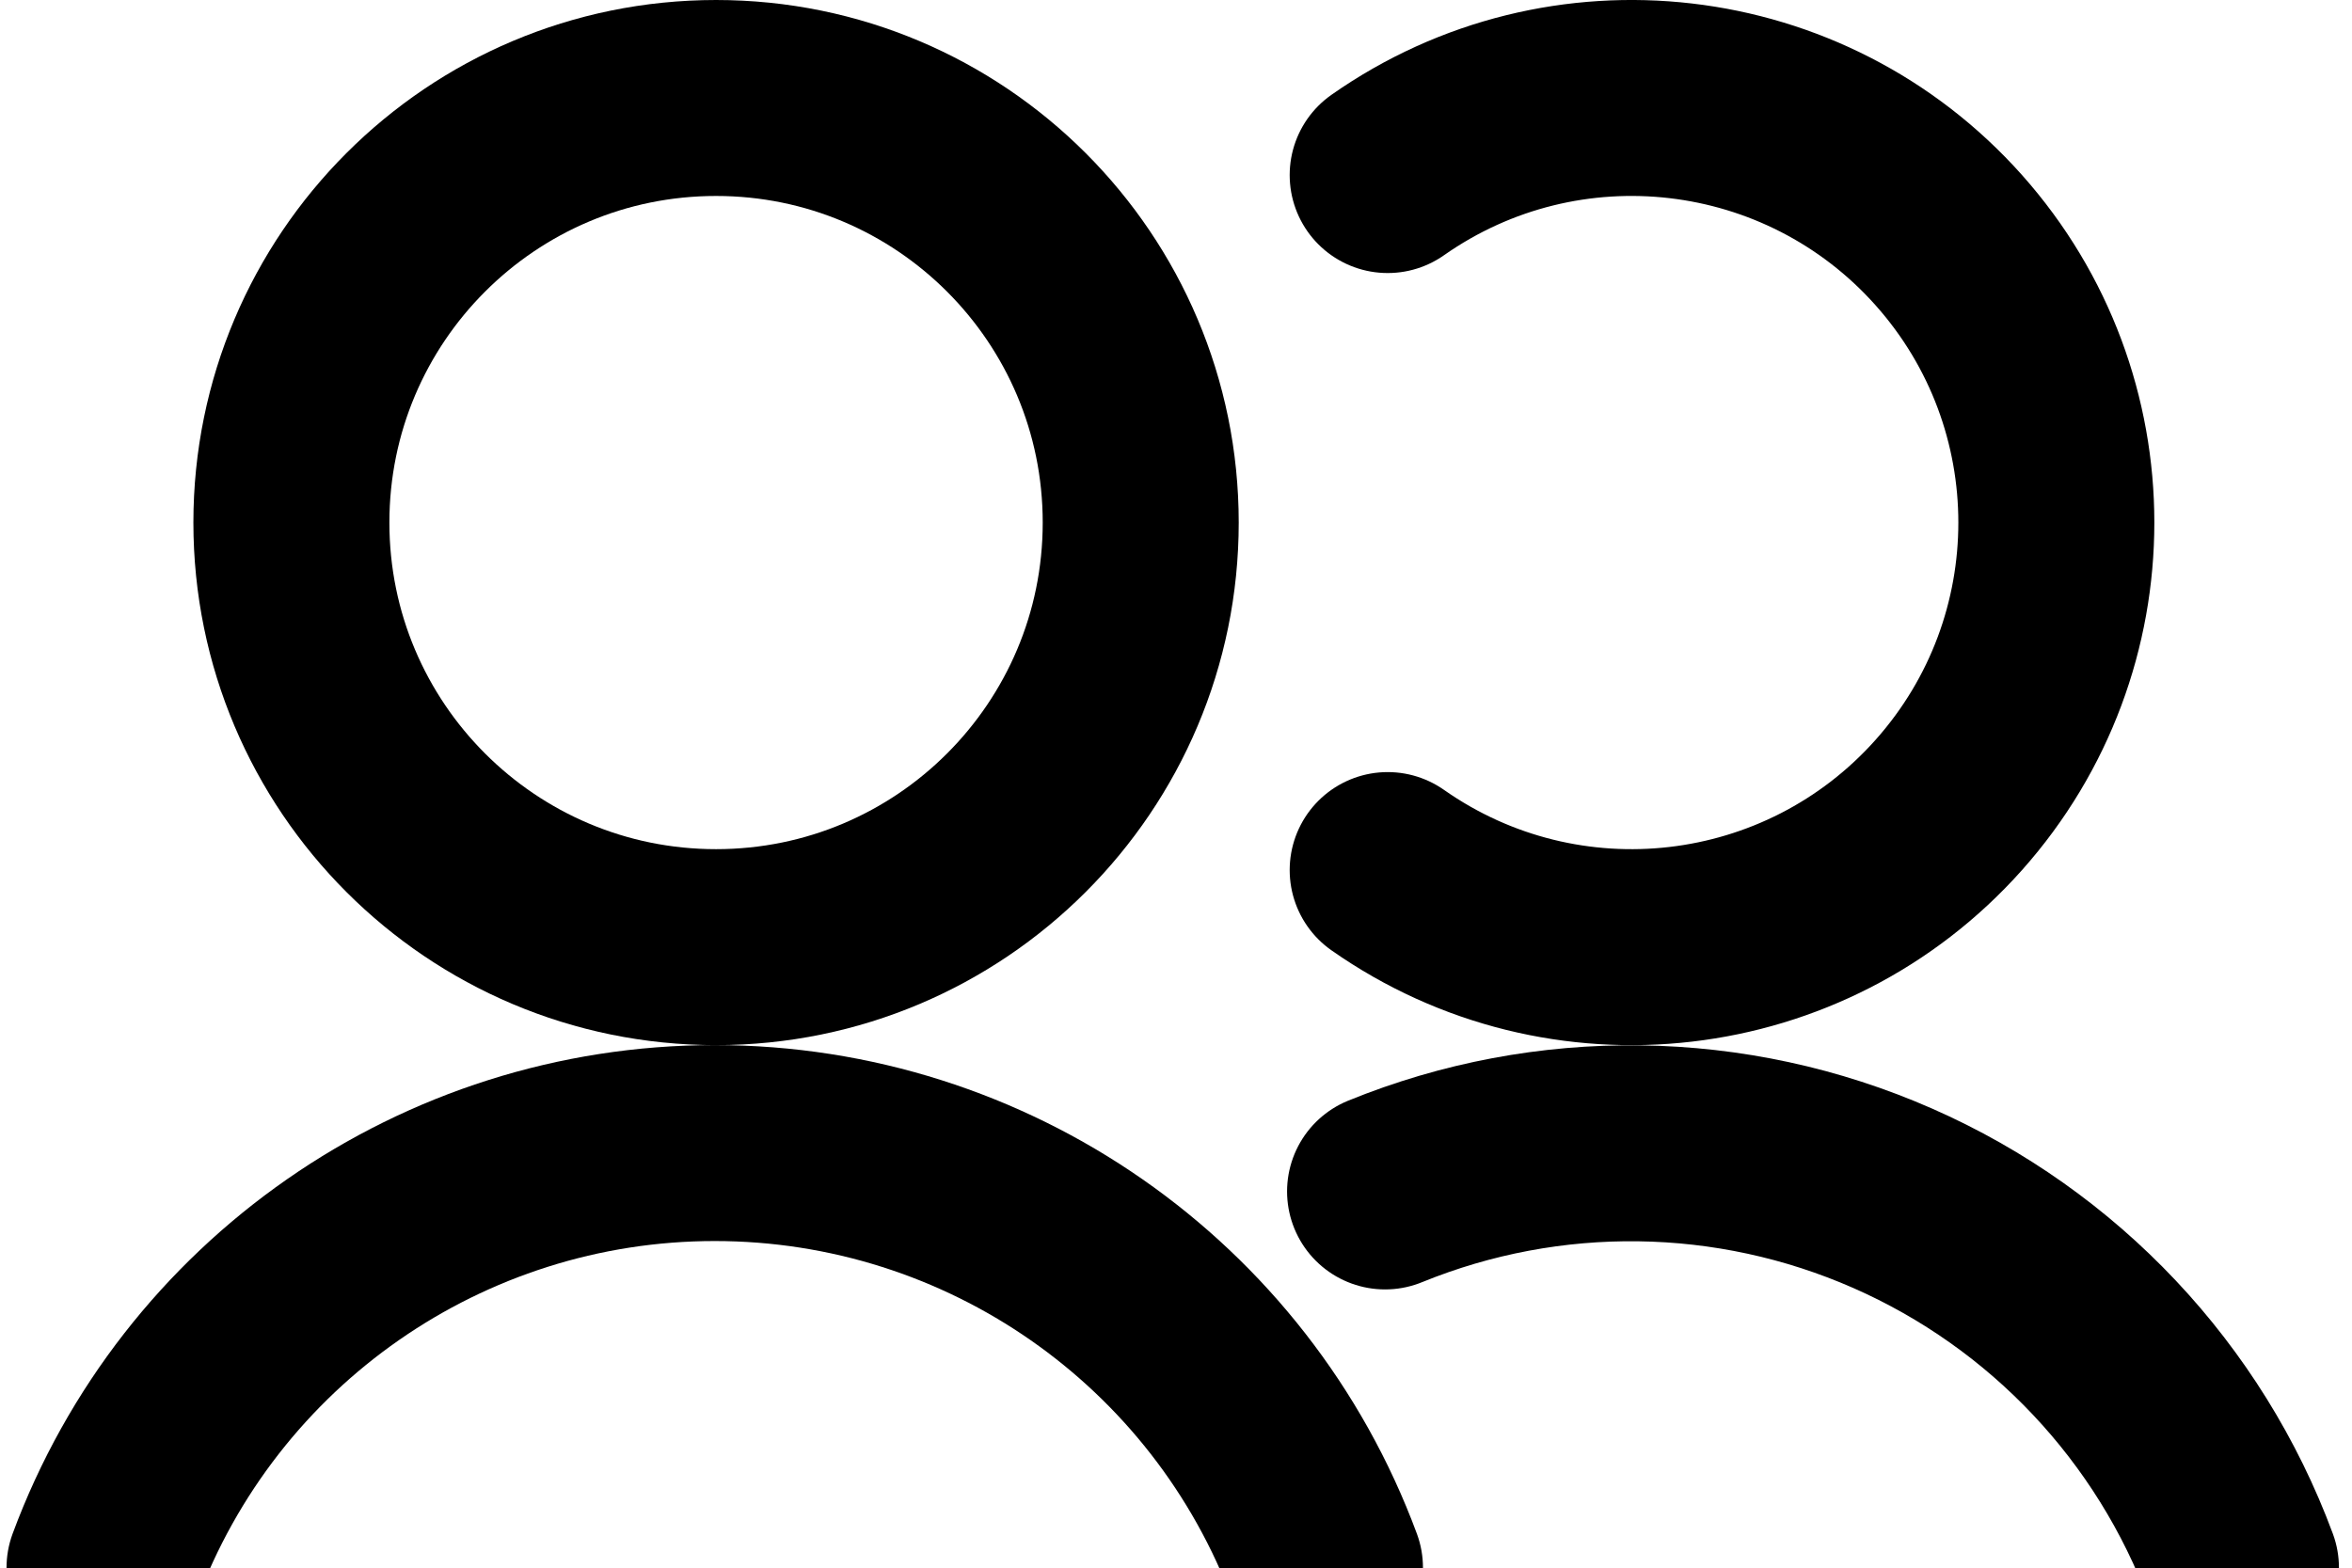
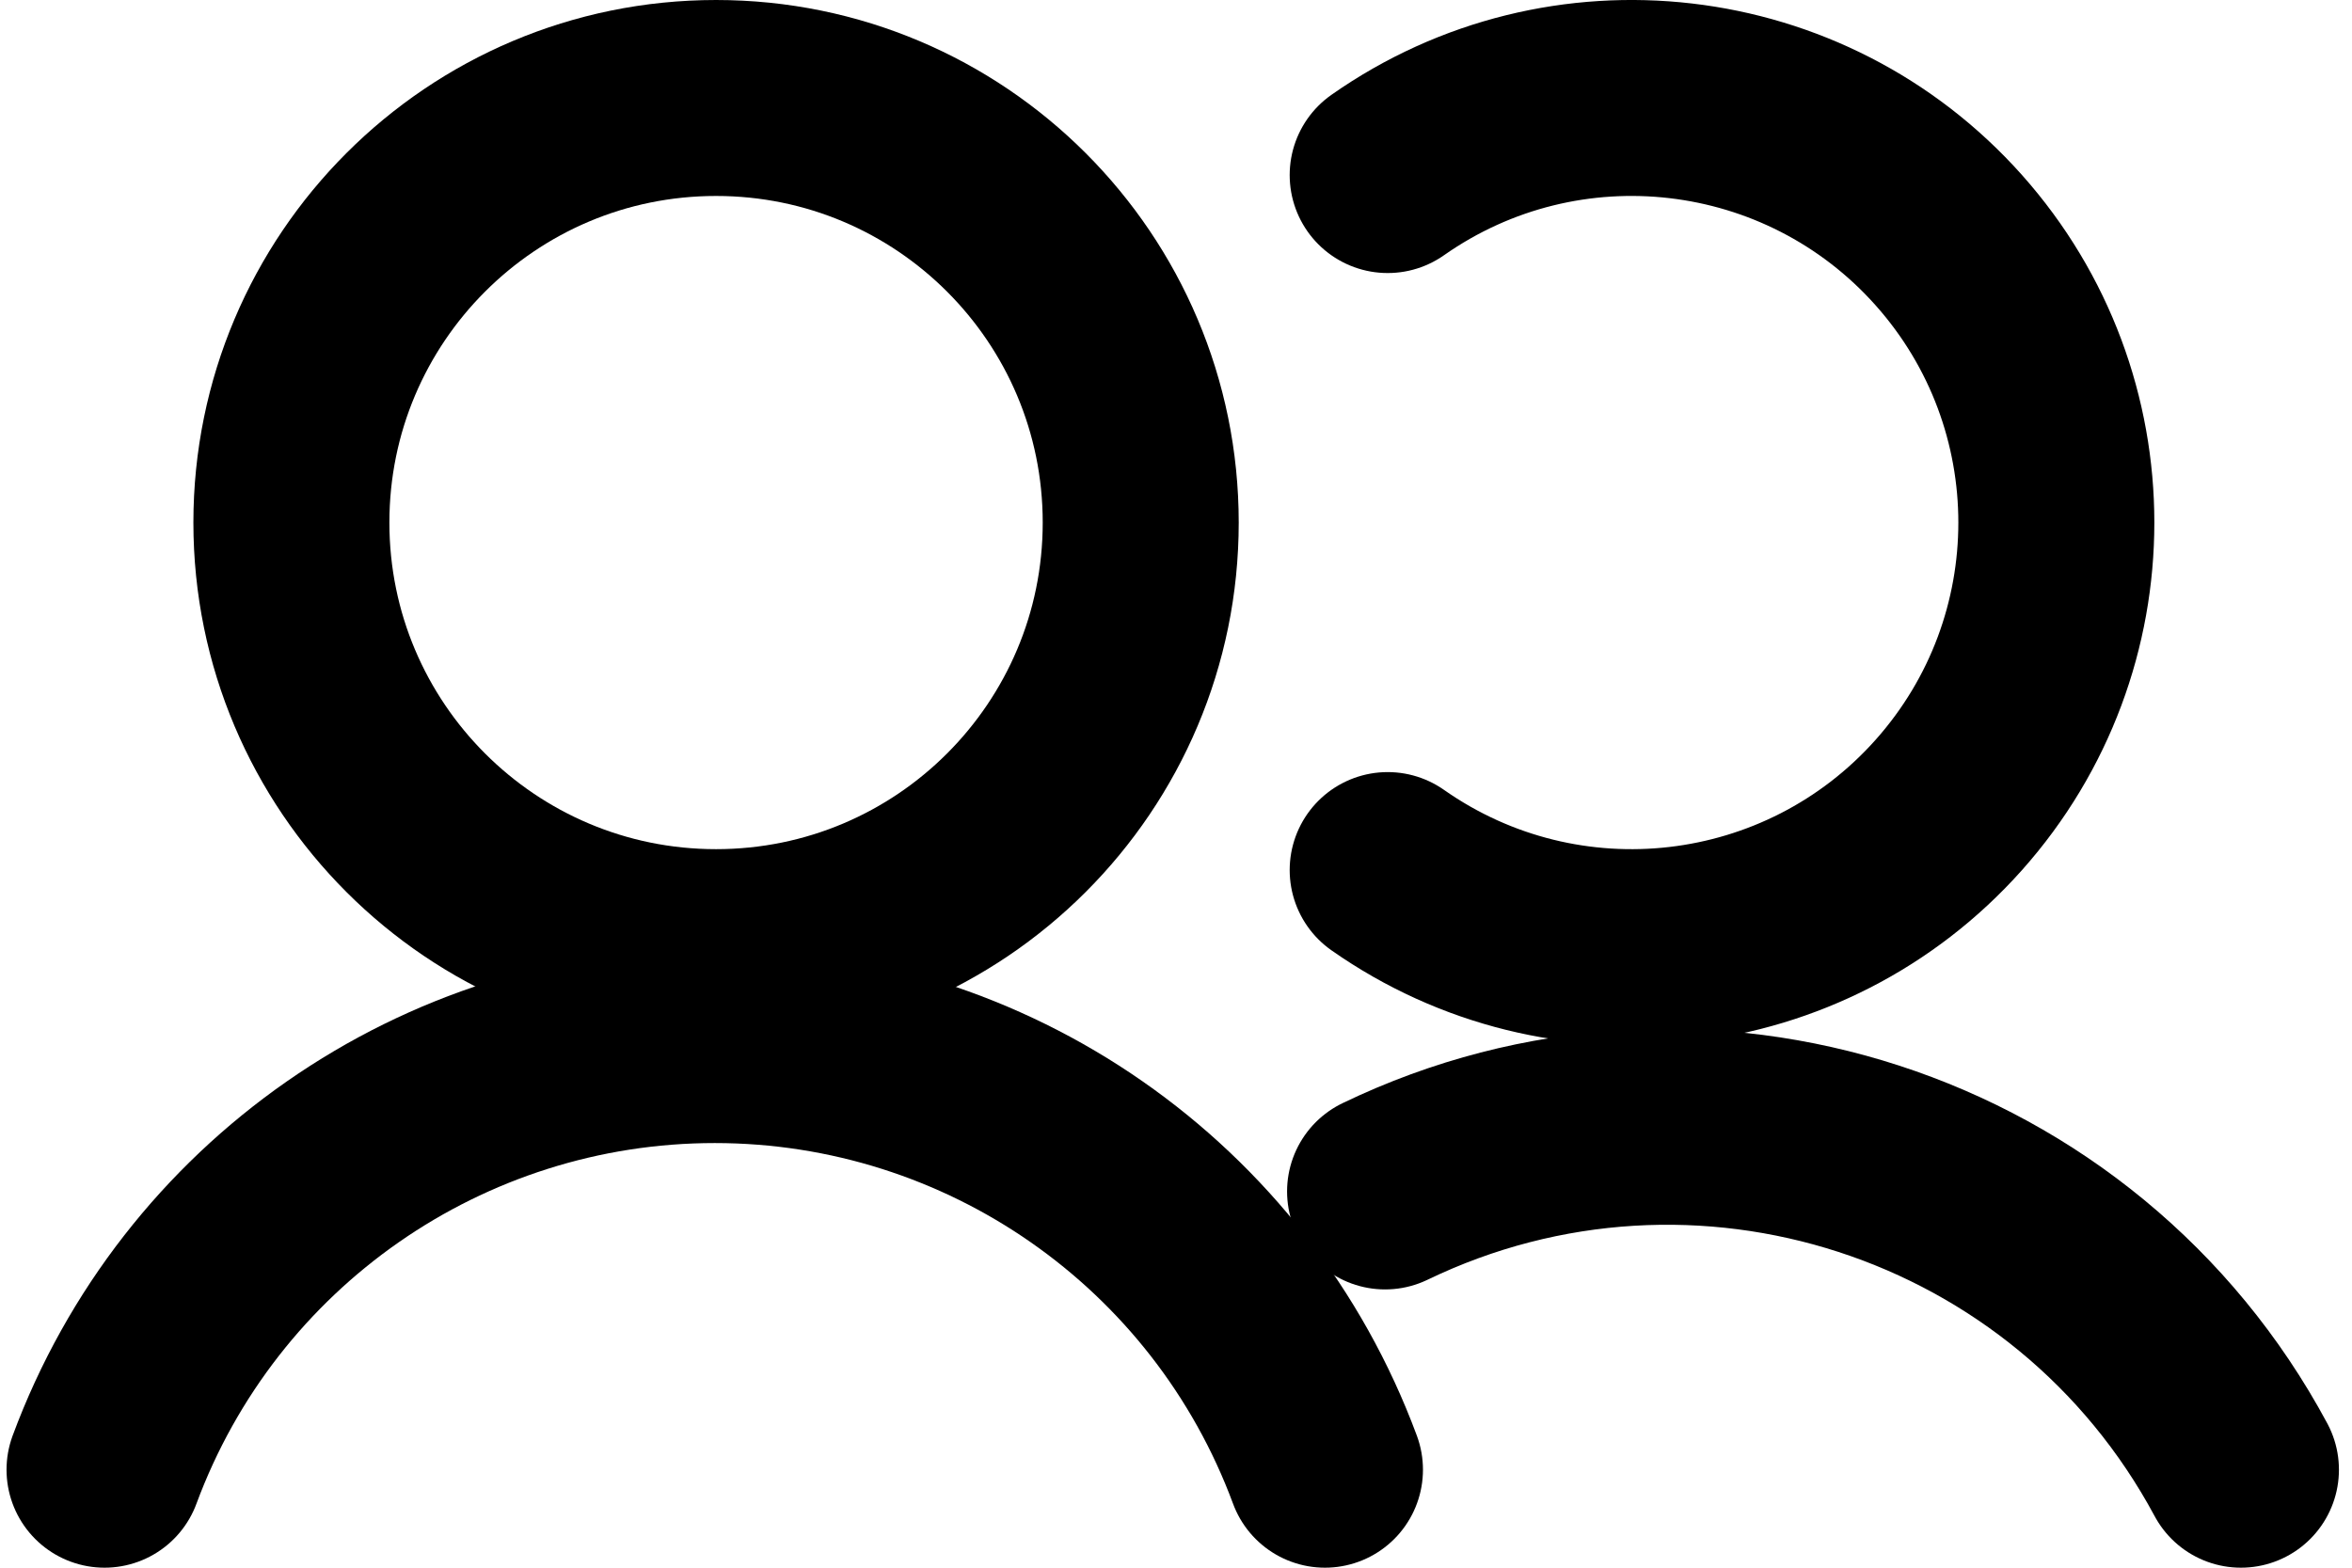
<svg xmlns="http://www.w3.org/2000/svg" width="100%" height="100%" viewBox="0 0 18 12" fill="none" stroke="currentColor" stroke-width="1.5" stroke-linecap="round" stroke-linejoin="round" overflow="visible">
  <path d="M10.62 1.34A3.25 3.25 0 1 1 10.62 6.66" />
-   <path d="M10.6 9.12A4.98 4.98 0 0 1 17.15 12" />
+   <path d="M10.6 9.12A4.98 4.98 0 0 1 17.15 11.25" />
  <circle cx="5.48" cy="4" r="3.25" />
-   <path d="M0.8 12A4.98 4.98 0 0 1 10.14 12" />
+   <path d="M0.8 11.25A4.98 4.98 0 0 1 10.14 11.25" />
</svg>
